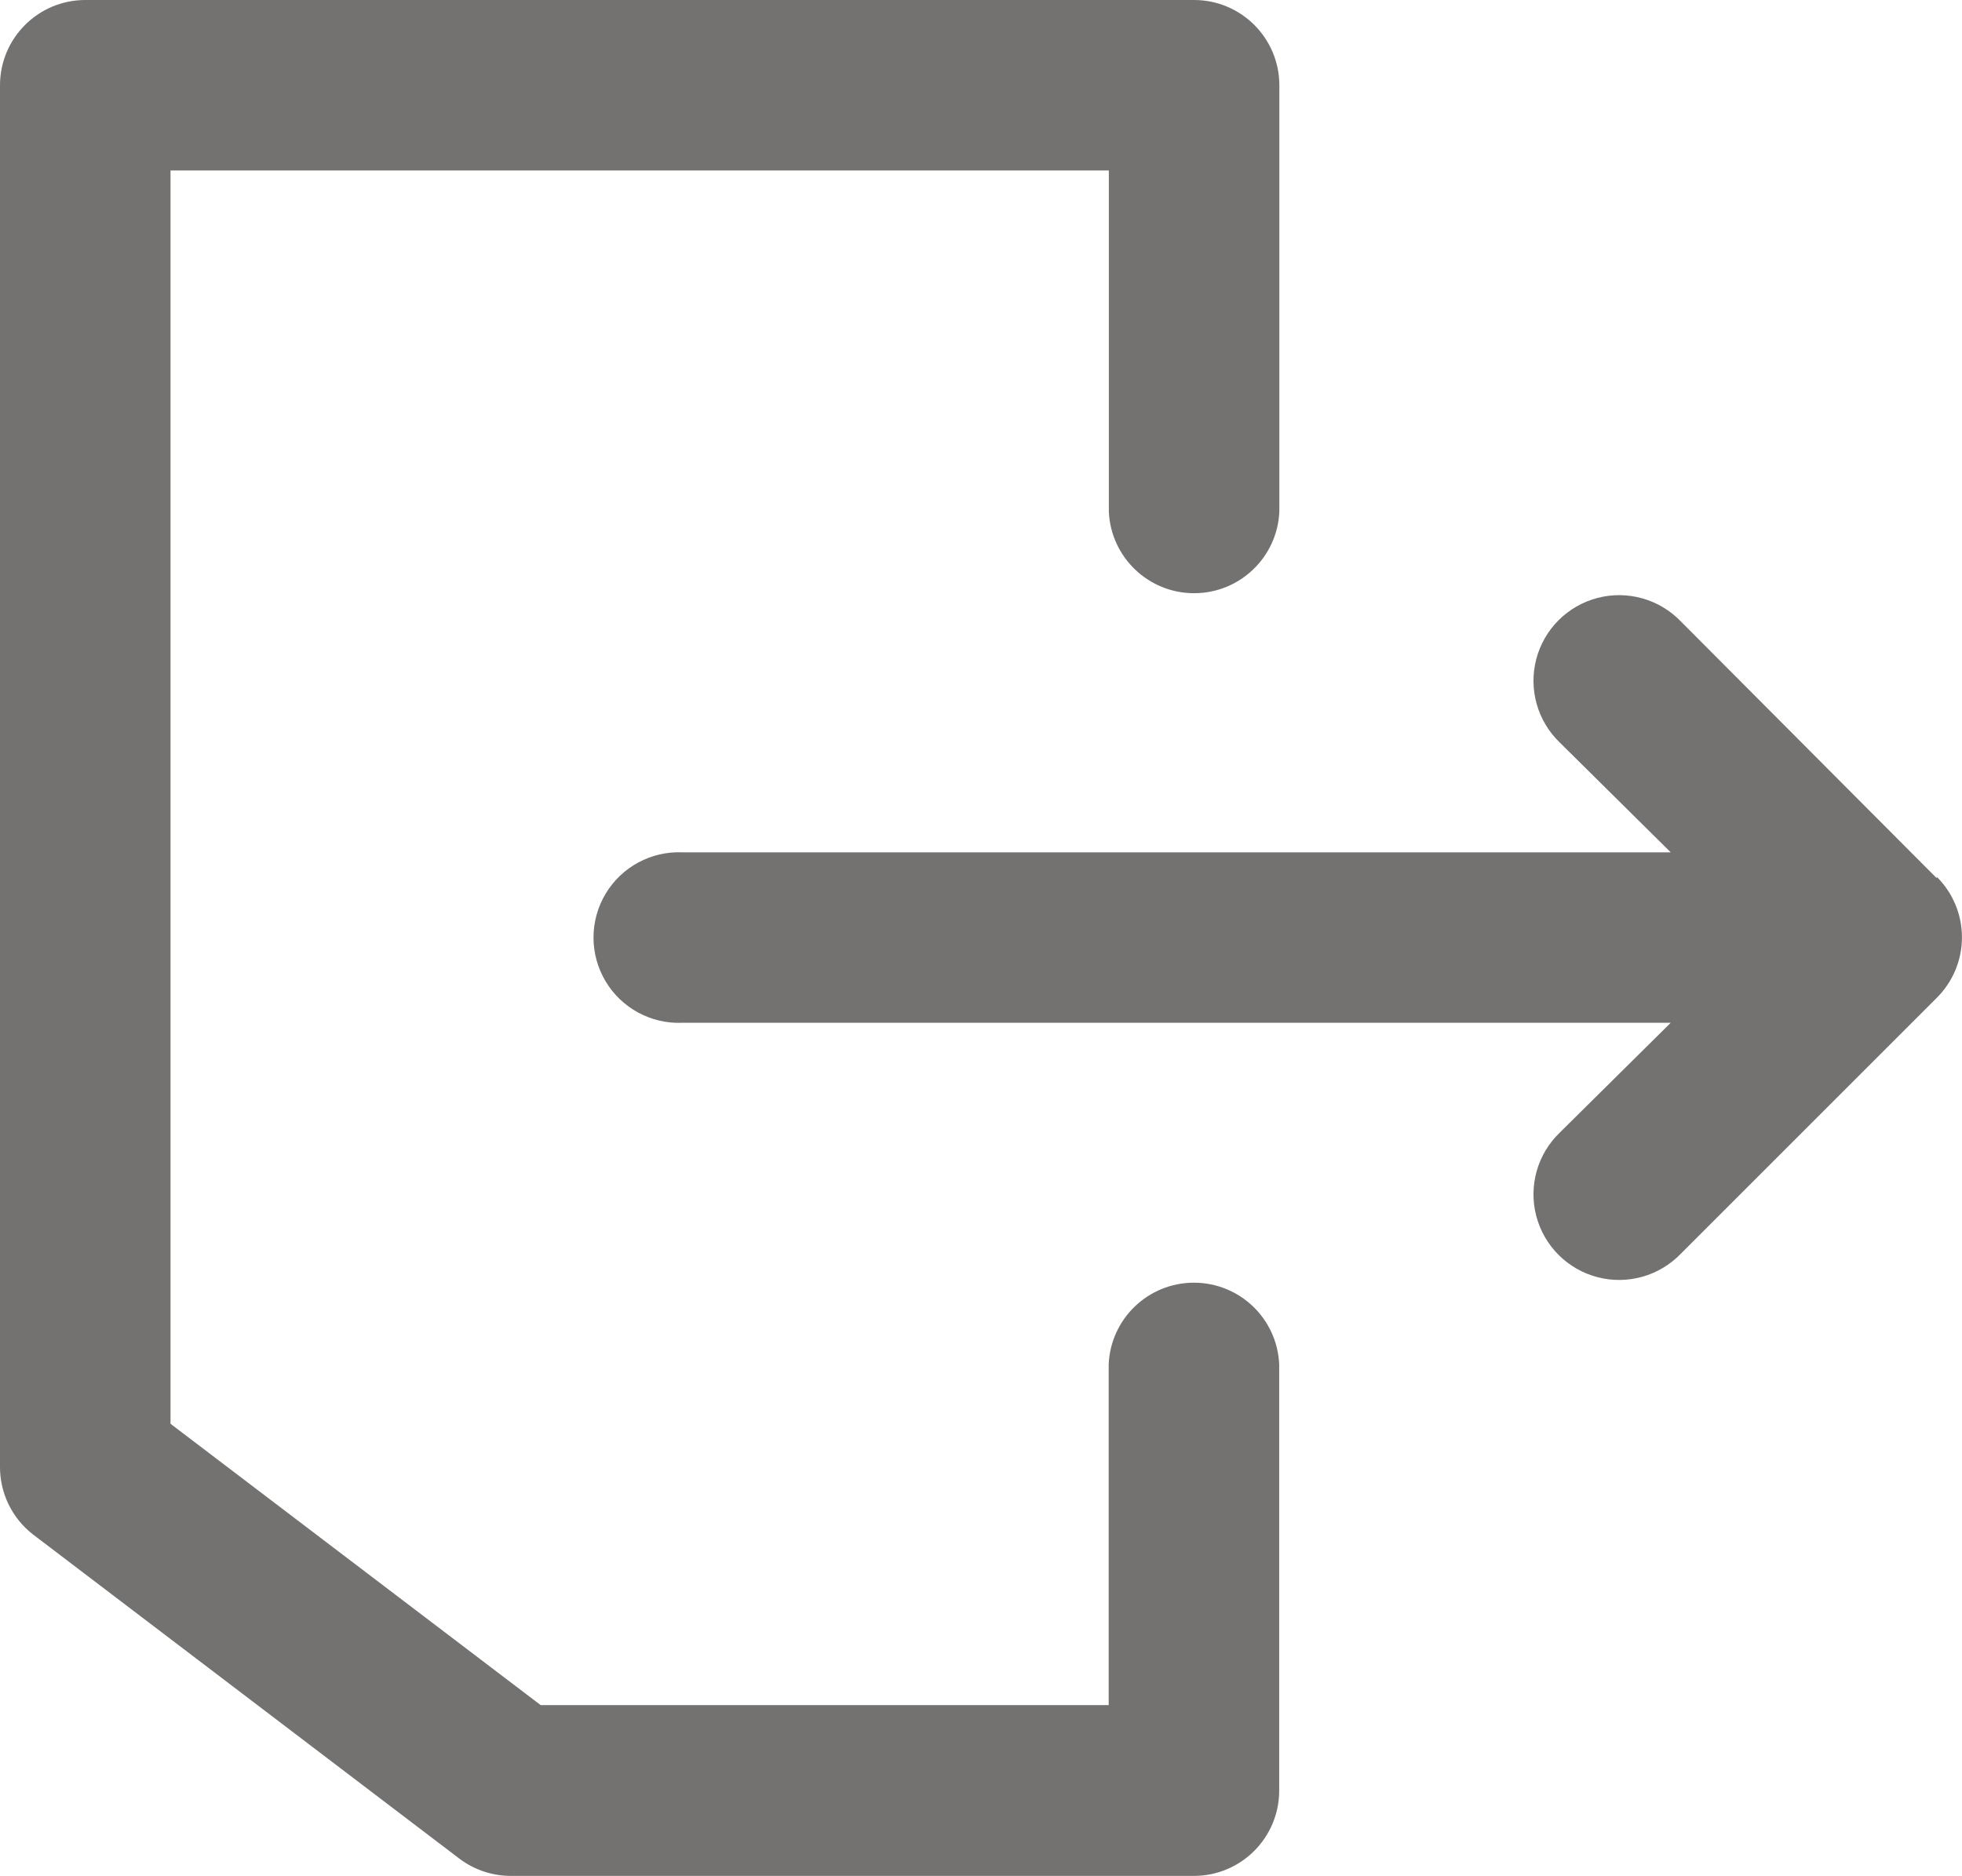
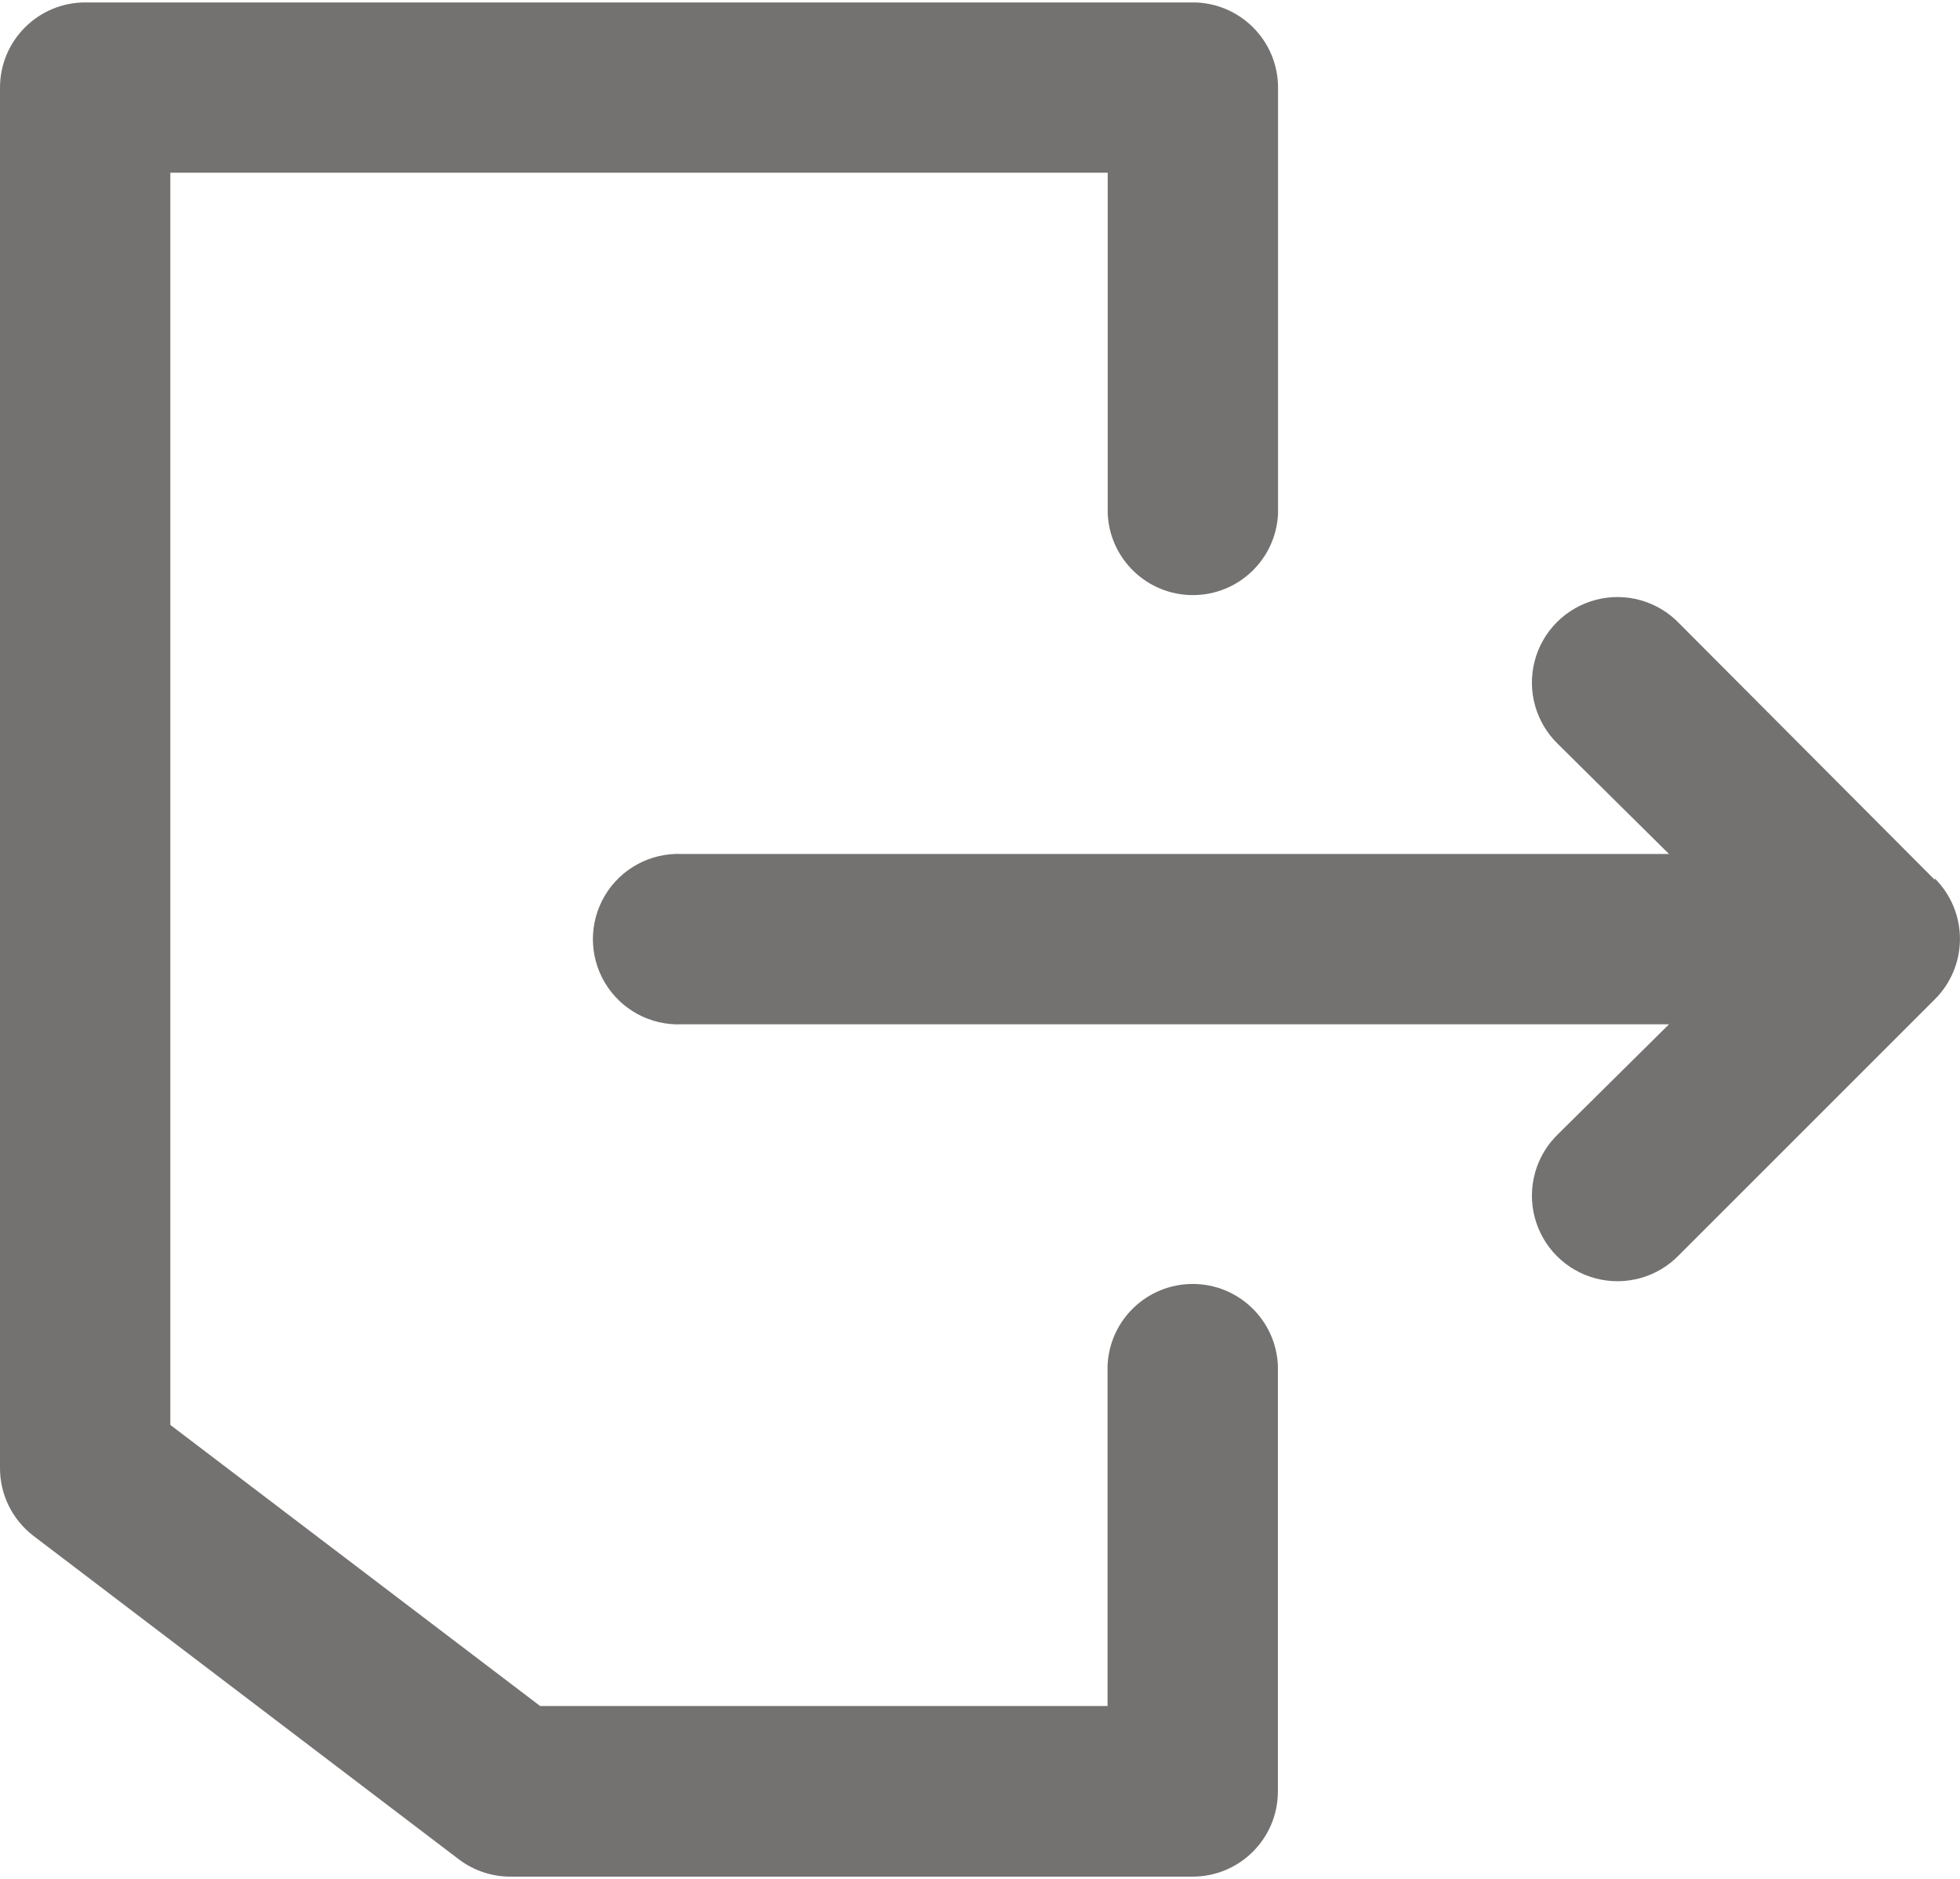
- <svg xmlns="http://www.w3.org/2000/svg" width="12.508" height="11.961" viewBox="0 0 12.508 11.961">
+ <svg xmlns="http://www.w3.org/2000/svg" width="16" height="15.34" viewBox="0 0 12.508 11.961">
  <g id="noun_logout_3574287" transform="translate(-6 -5)">
    <g id="Logout_Access_Exit_Out_Door" data-name="Logout, Access, Exit, Out, Door" transform="translate(6 5)">
      <path id="Path_1304" data-name="Path 1304" d="M14.155,13.7v2.718a.544.544,0,0,1-.544.544H9.262a.544.544,0,0,1-.332-.109L6.212,14.786A.544.544,0,0,1,6,14.351V5.544A.544.544,0,0,1,6.544,5h7.068a.544.544,0,0,1,.544.544V8.262a.544.544,0,0,1-1.087,0V6.087H7.087v7.992l2.36,1.794h3.621V13.7a.544.544,0,0,1,1.087,0Zm4.192-3.1L16.716,8.963a.546.546,0,1,0-.772.772l.707.7h-6.3a.544.544,0,1,0,0,1.087h6.3l-.707.7a.546.546,0,1,0,.772.772l1.631-1.631a.544.544,0,0,0,0-.772Z" transform="translate(-6 -5)" fill="#747171" />
    </g>
  </g>
</svg>
